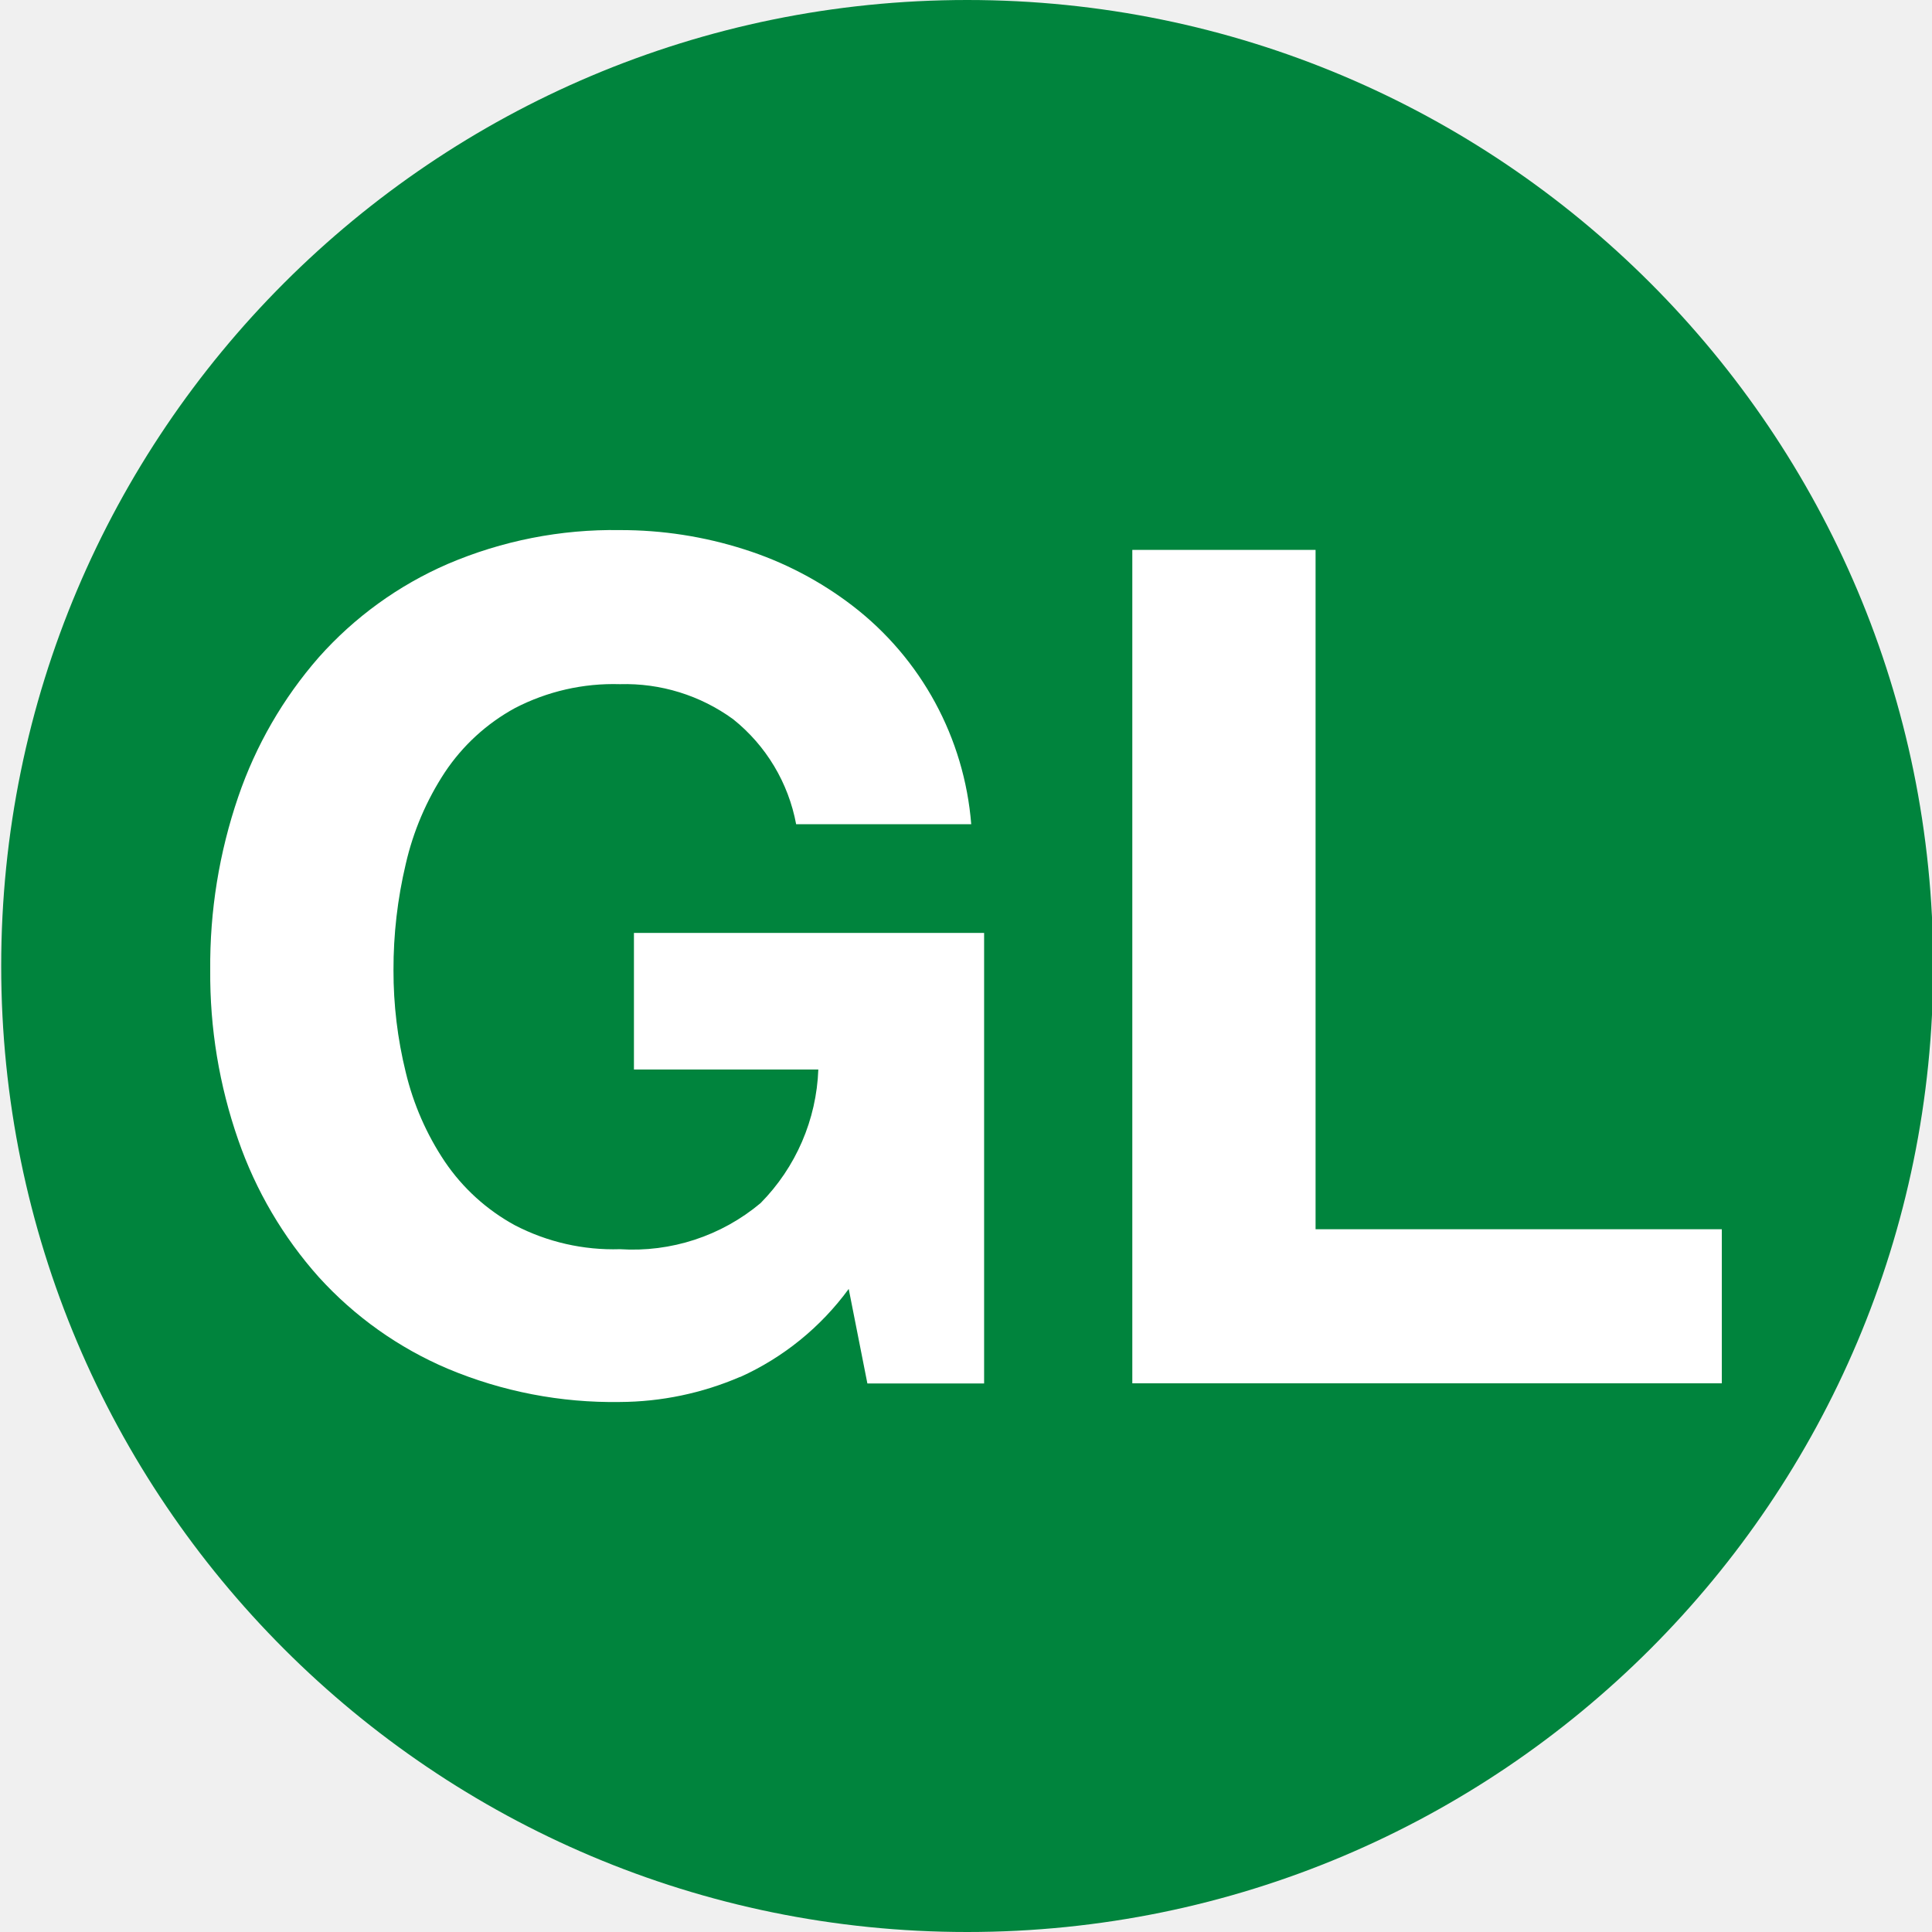
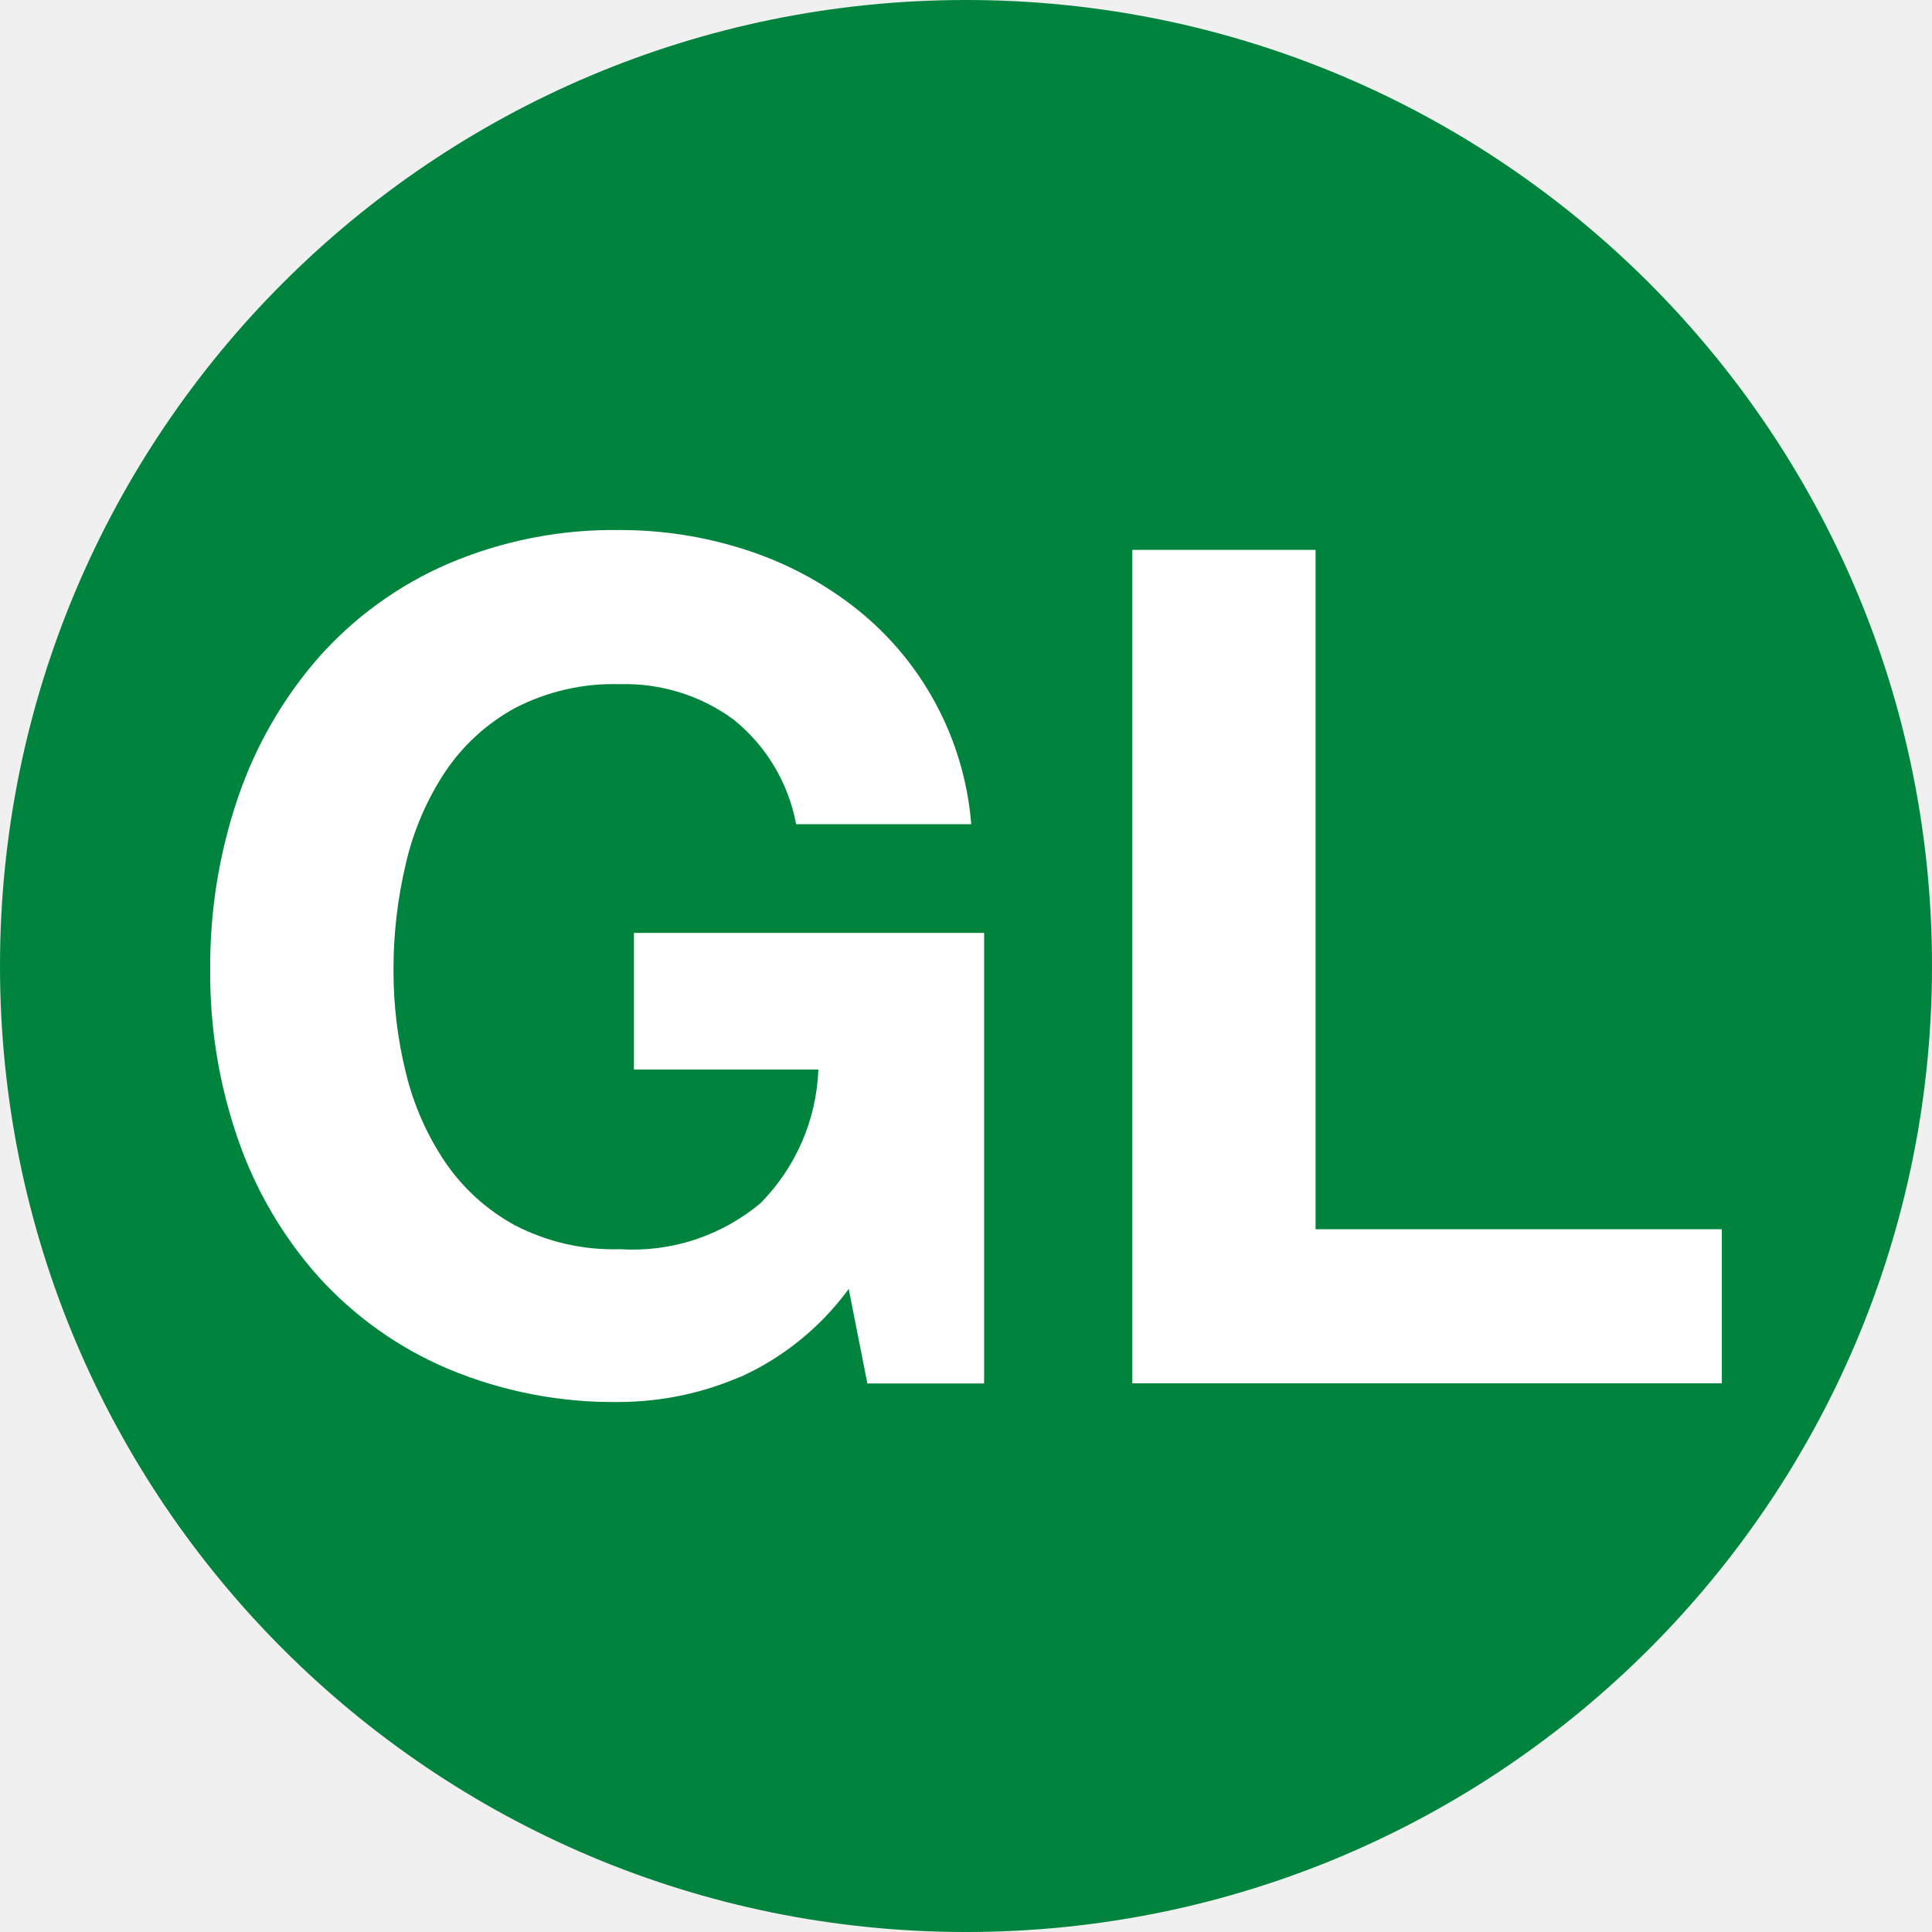
<svg xmlns="http://www.w3.org/2000/svg" viewBox="0 0 48 48">
-   <path d="m24.03 0a24 24 0 1 0 24 24 24 24 0 0 0 -24-24" fill="#00843d" />
+   <path d="m24 0a24 24 0 1 0 24 24 24 24 0 0 0 -24-24" fill="#00843d" />
  <g fill="#fff">
-     <path d="m18.388 34.208a7.629 7.629 0 0 1 -2.986.624 10.616 10.616 0 0 1 -4.277-.826 9.164 9.164 0 0 1 -3.205-2.277 10.07 10.07 0 0 1 -2.001-3.407 12.509 12.509 0 0 1 -.696-4.22 12.939 12.939 0 0 1 .696-4.306 10.345 10.345 0 0 1 2.001-3.465 9.157 9.157 0 0 1 3.205-2.32 10.454 10.454 0 0 1 4.277-.841 10.065 10.065 0 0 1 3.088.478 8.76 8.76 0 0 1 2.697 1.407 7.605 7.605 0 0 1 2.943 5.423h-4.35a4.362 4.362 0 0 0 -1.566-2.61 4.554 4.554 0 0 0 -2.812-.87 5.317 5.317 0 0 0 -2.61.595 4.931 4.931 0 0 0 -1.74 1.595 6.977 6.977 0 0 0 -.971 2.277 11.32 11.32 0 0 0 -.305 2.639 10.528 10.528 0 0 0 .305 2.538 6.842 6.842 0 0 0 .971 2.219 4.978 4.978 0 0 0 1.74 1.58 5.311 5.311 0 0 0 2.61.595 4.941 4.941 0 0 0 3.494-1.145 4.982 4.982 0 0 0 1.435-3.32h-4.581v-3.393h8.7v11.194h-2.9l-.464-2.349a6.818 6.818 0 0 1 -2.698 2.189z" />
+     <path d="m18.388 34.208a7.628 7.628 0 0 1 -2.986.624 10.616 10.616 0 0 1 -4.277-.826 9.163 9.163 0 0 1 -3.205-2.277 10.072 10.072 0 0 1 -2.001-3.407 12.51 12.51 0 0 1 -.696-4.22 12.94 12.94 0 0 1 .696-4.306 10.346 10.346 0 0 1 2.001-3.466 9.156 9.156 0 0 1 3.205-2.32 10.455 10.455 0 0 1 4.277-.841 10.067 10.067 0 0 1 3.088.479 8.76 8.76 0 0 1 2.697 1.407 7.605 7.605 0 0 1 2.943 5.423h-4.35a4.361 4.361 0 0 0 -1.566-2.61 4.554 4.554 0 0 0 -2.812-.87 5.317 5.317 0 0 0 -2.61.595 4.931 4.931 0 0 0 -1.74 1.595 6.979 6.979 0 0 0 -.971 2.277 11.323 11.323 0 0 0 -.305 2.639 10.532 10.532 0 0 0 .305 2.538 6.844 6.844 0 0 0 .971 2.219 4.978 4.978 0 0 0 1.74 1.58 5.312 5.312 0 0 0 2.61.595 4.941 4.941 0 0 0 3.494-1.145 4.983 4.983 0 0 0 1.436-3.32h-4.582v-3.393h8.7v11.194h-2.9l-.464-2.349a6.818 6.818 0 0 1 -2.697 2.189z" />
    <path d="m32.685 13.662v16.878h10.093v3.828h-14.646v-20.706z" />
  </g>
</svg>
